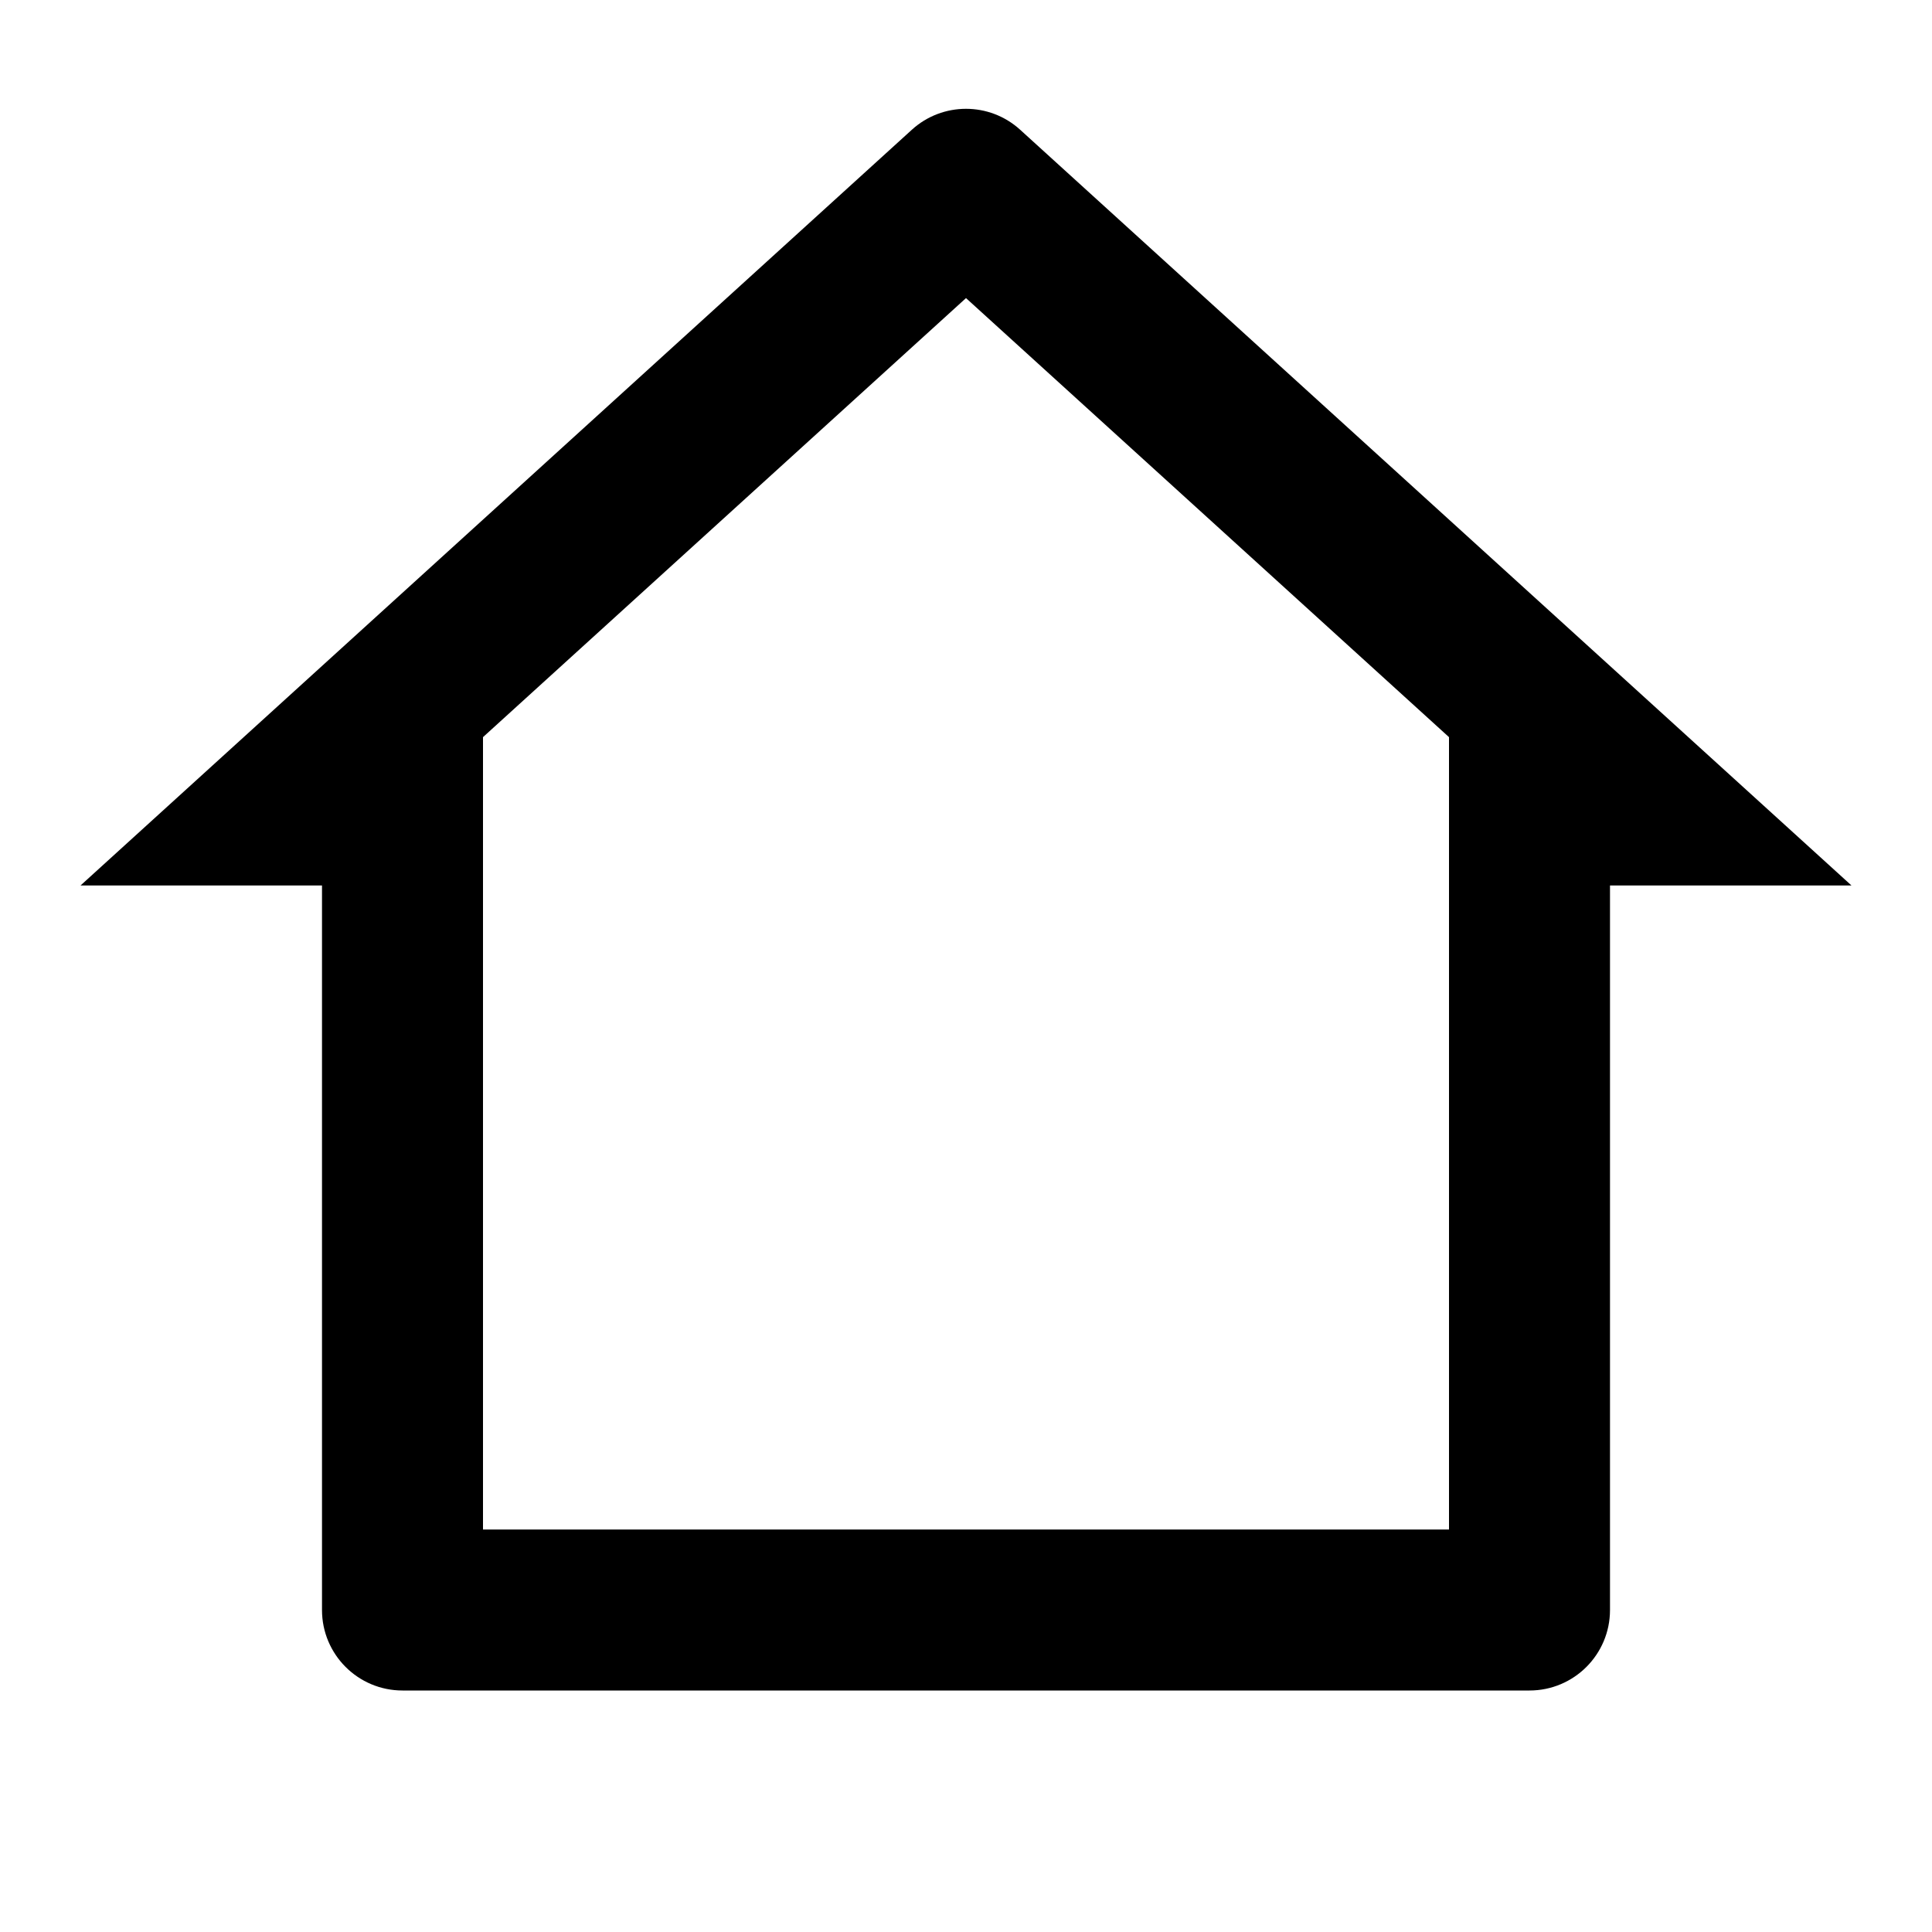
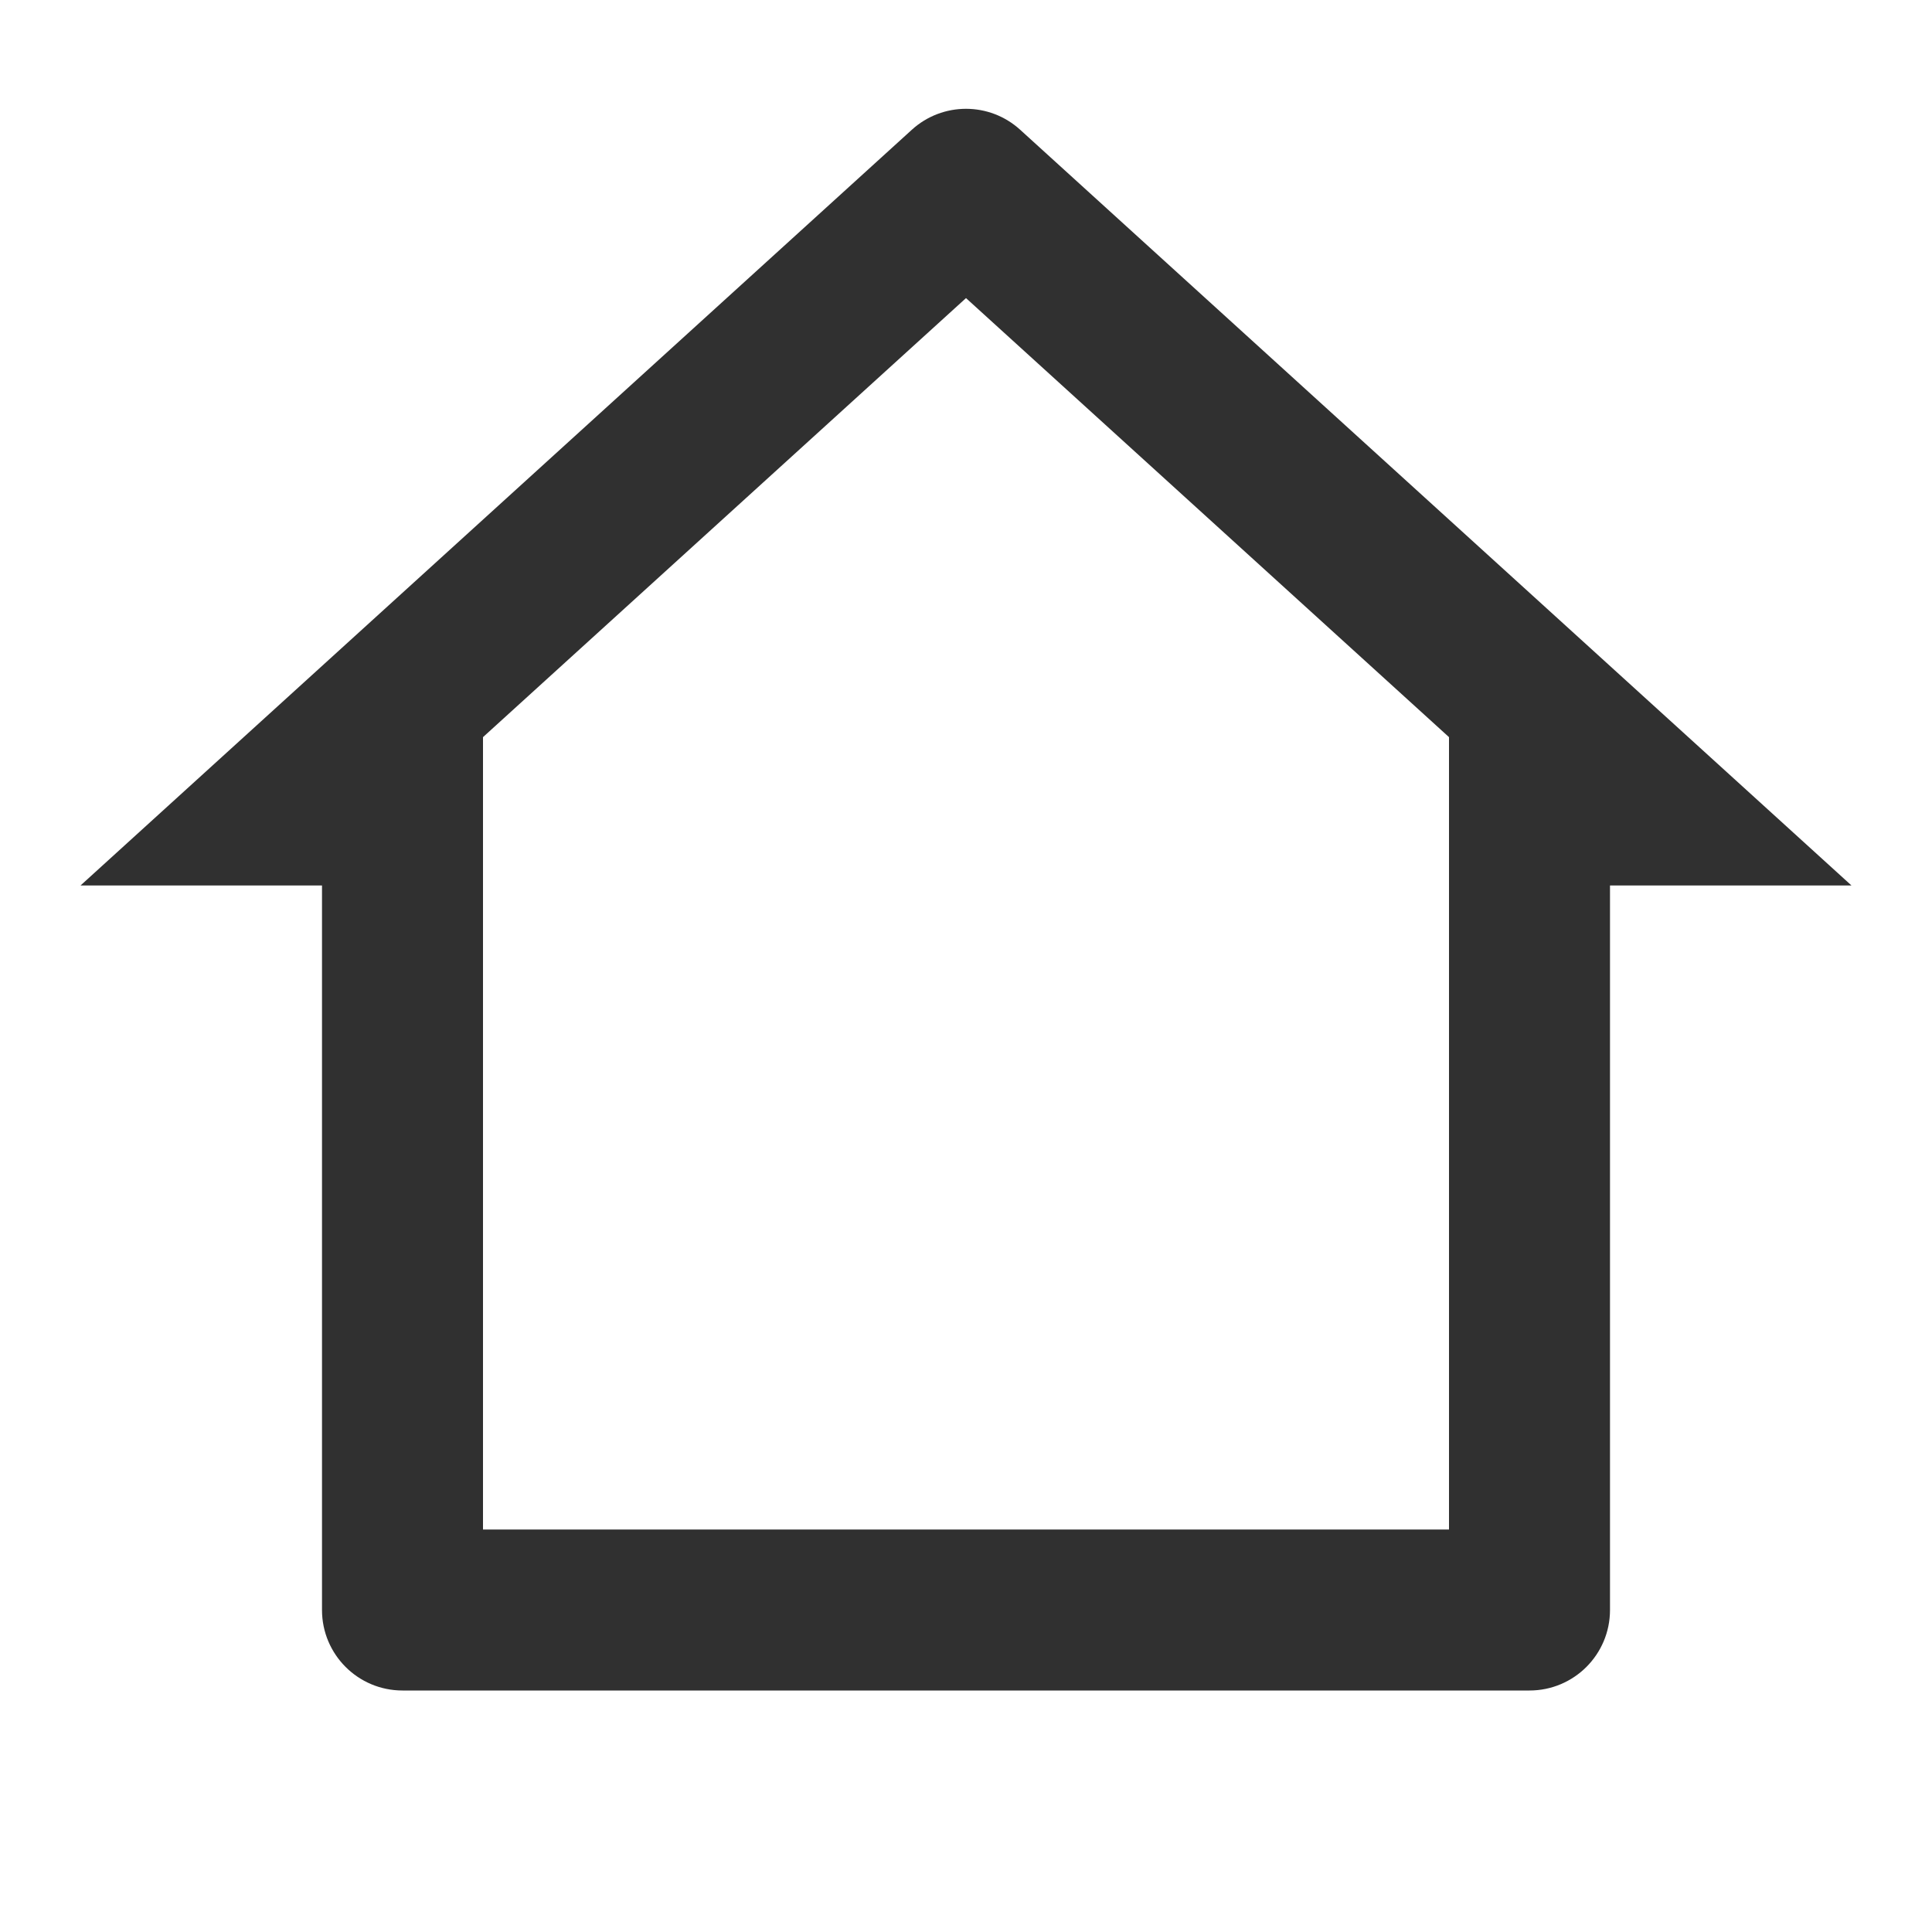
- <svg xmlns="http://www.w3.org/2000/svg" width="24px" height="24px" viewBox="0 0 24 24">
+ <svg xmlns="http://www.w3.org/2000/svg" width="24px" height="24px" fill="#303030" viewBox="0 0 24 24">
  <g>
    <path fill="none" d="M0 0h24v24H0z" />
    <path d="M19 21H5a1 1 0 0 1-1-1v-9H1l10.327-9.388a1 1 0 0 1 1.346 0L23 11h-3v9a1 1 0 0 1-1 1zM6 19h12V9.157l-6-5.454-6 5.454V19z" />
  </g>
</svg>
